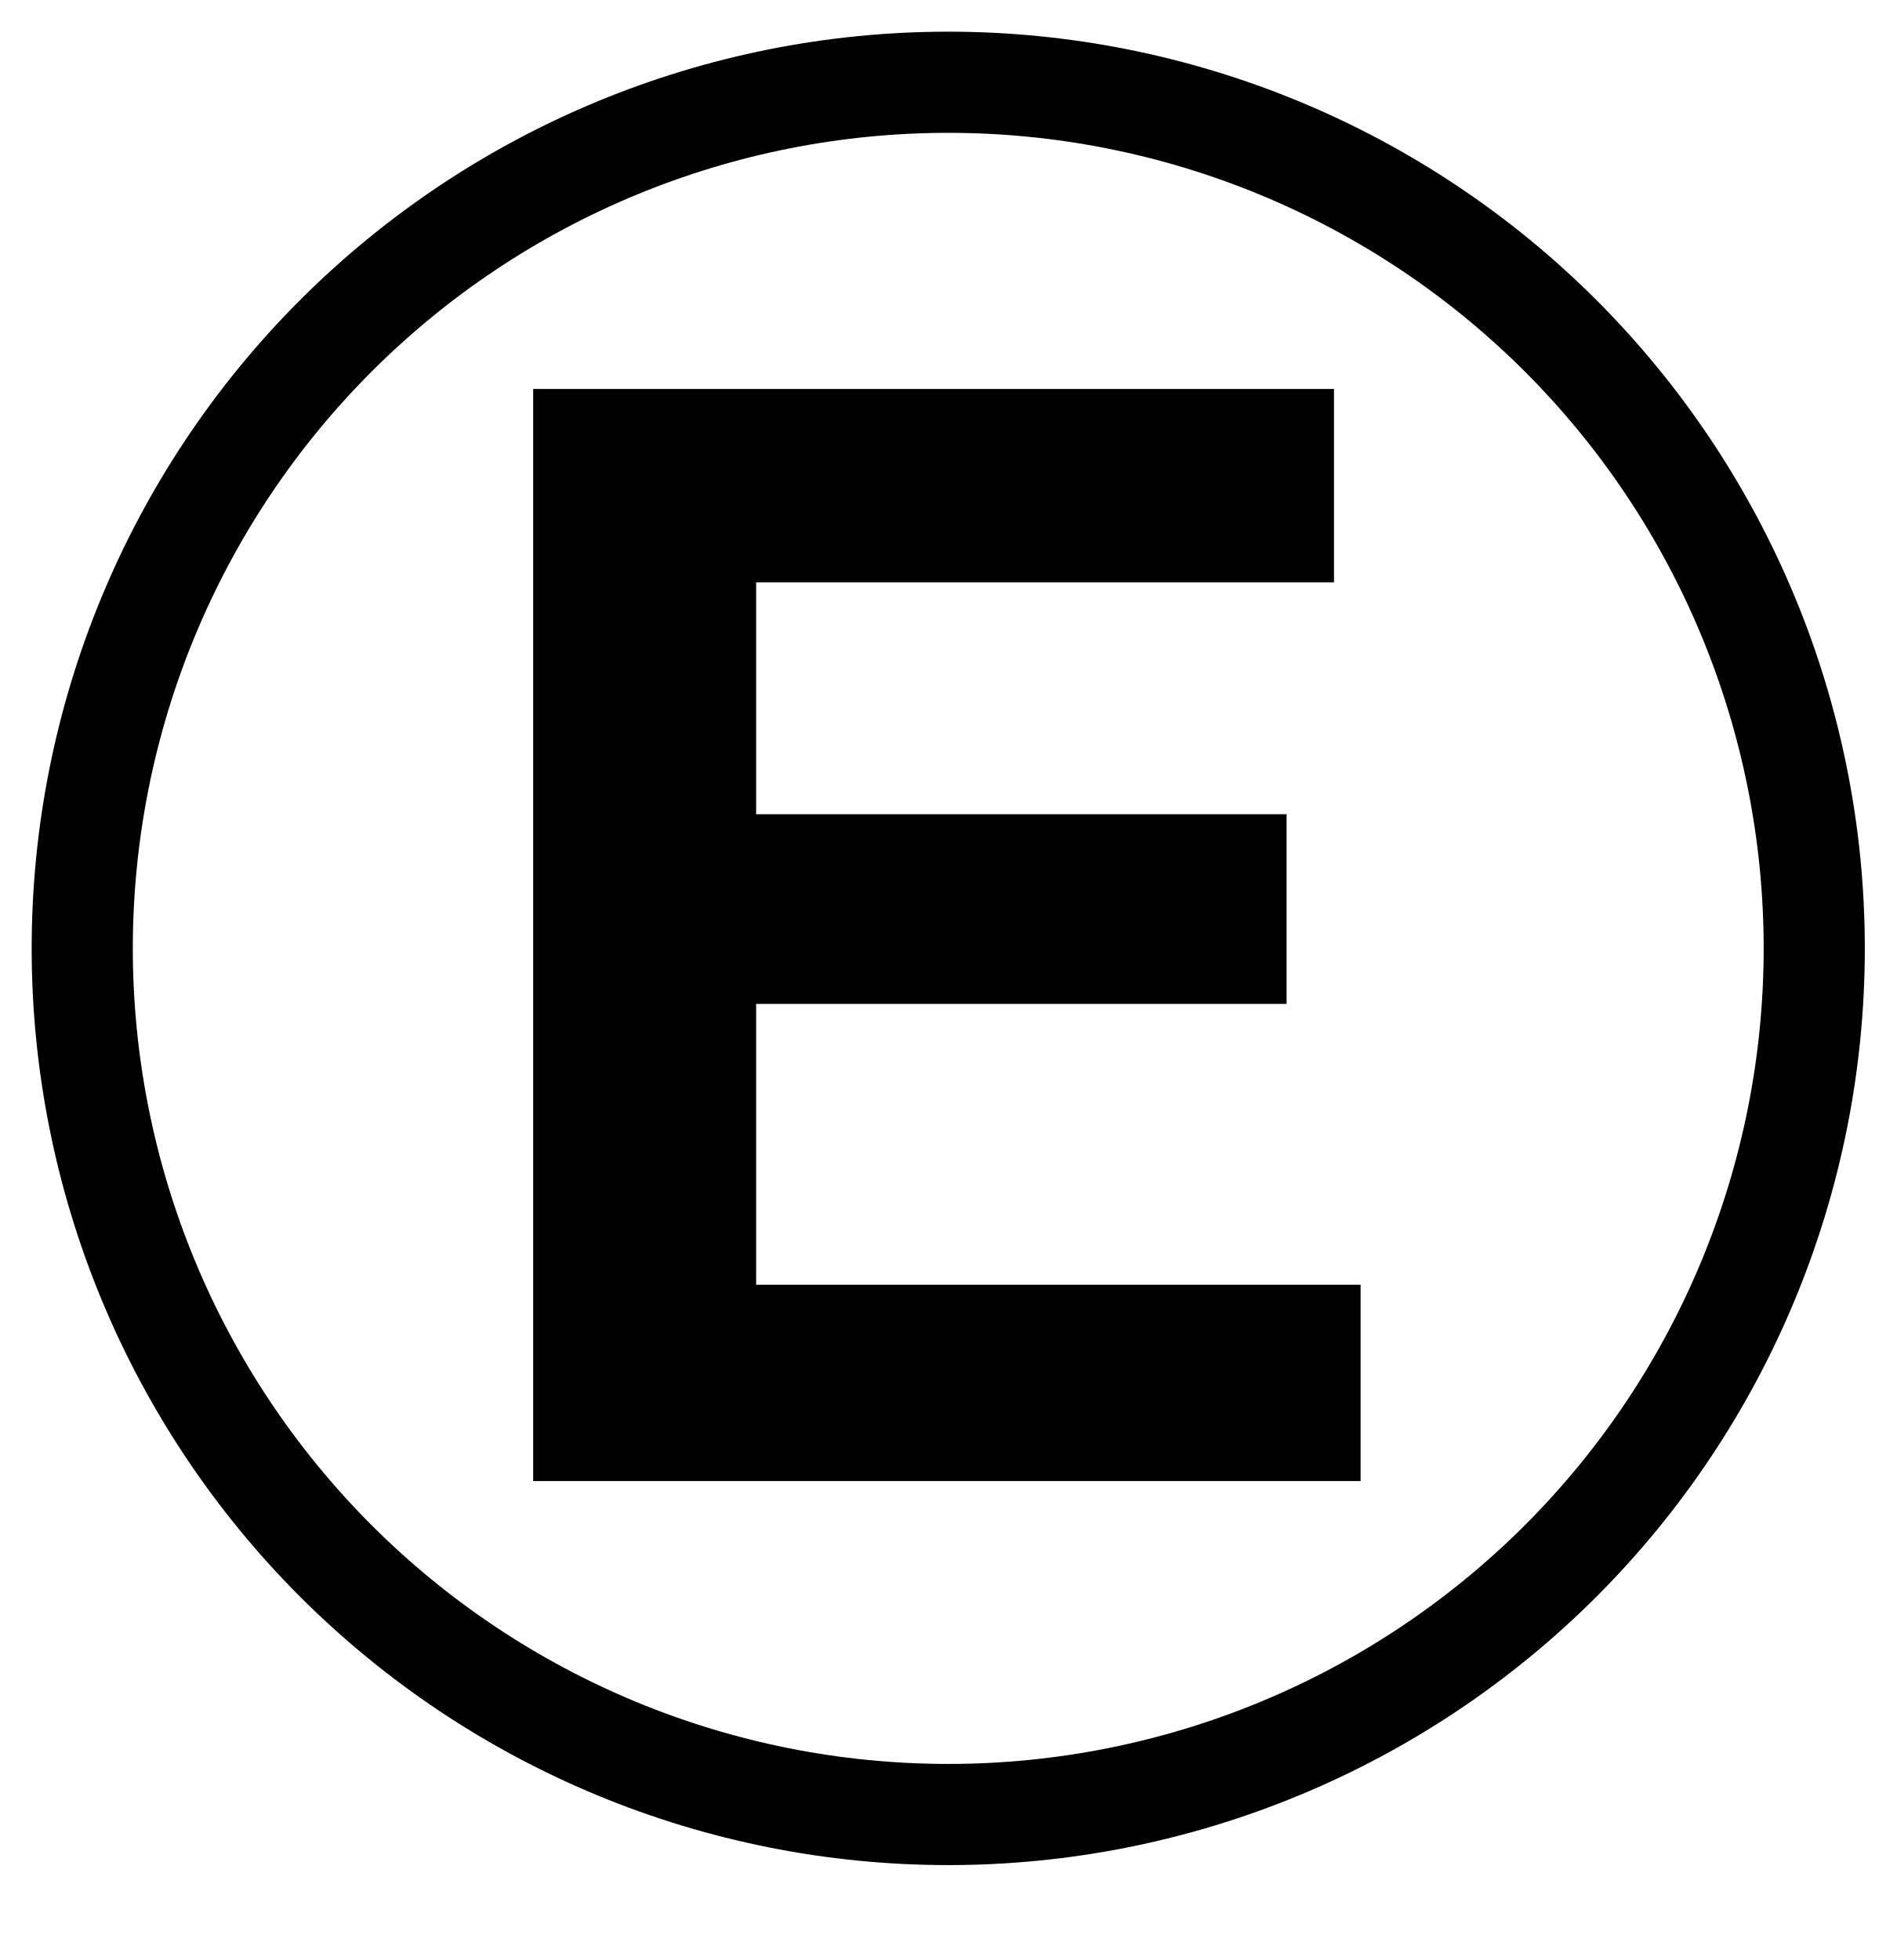
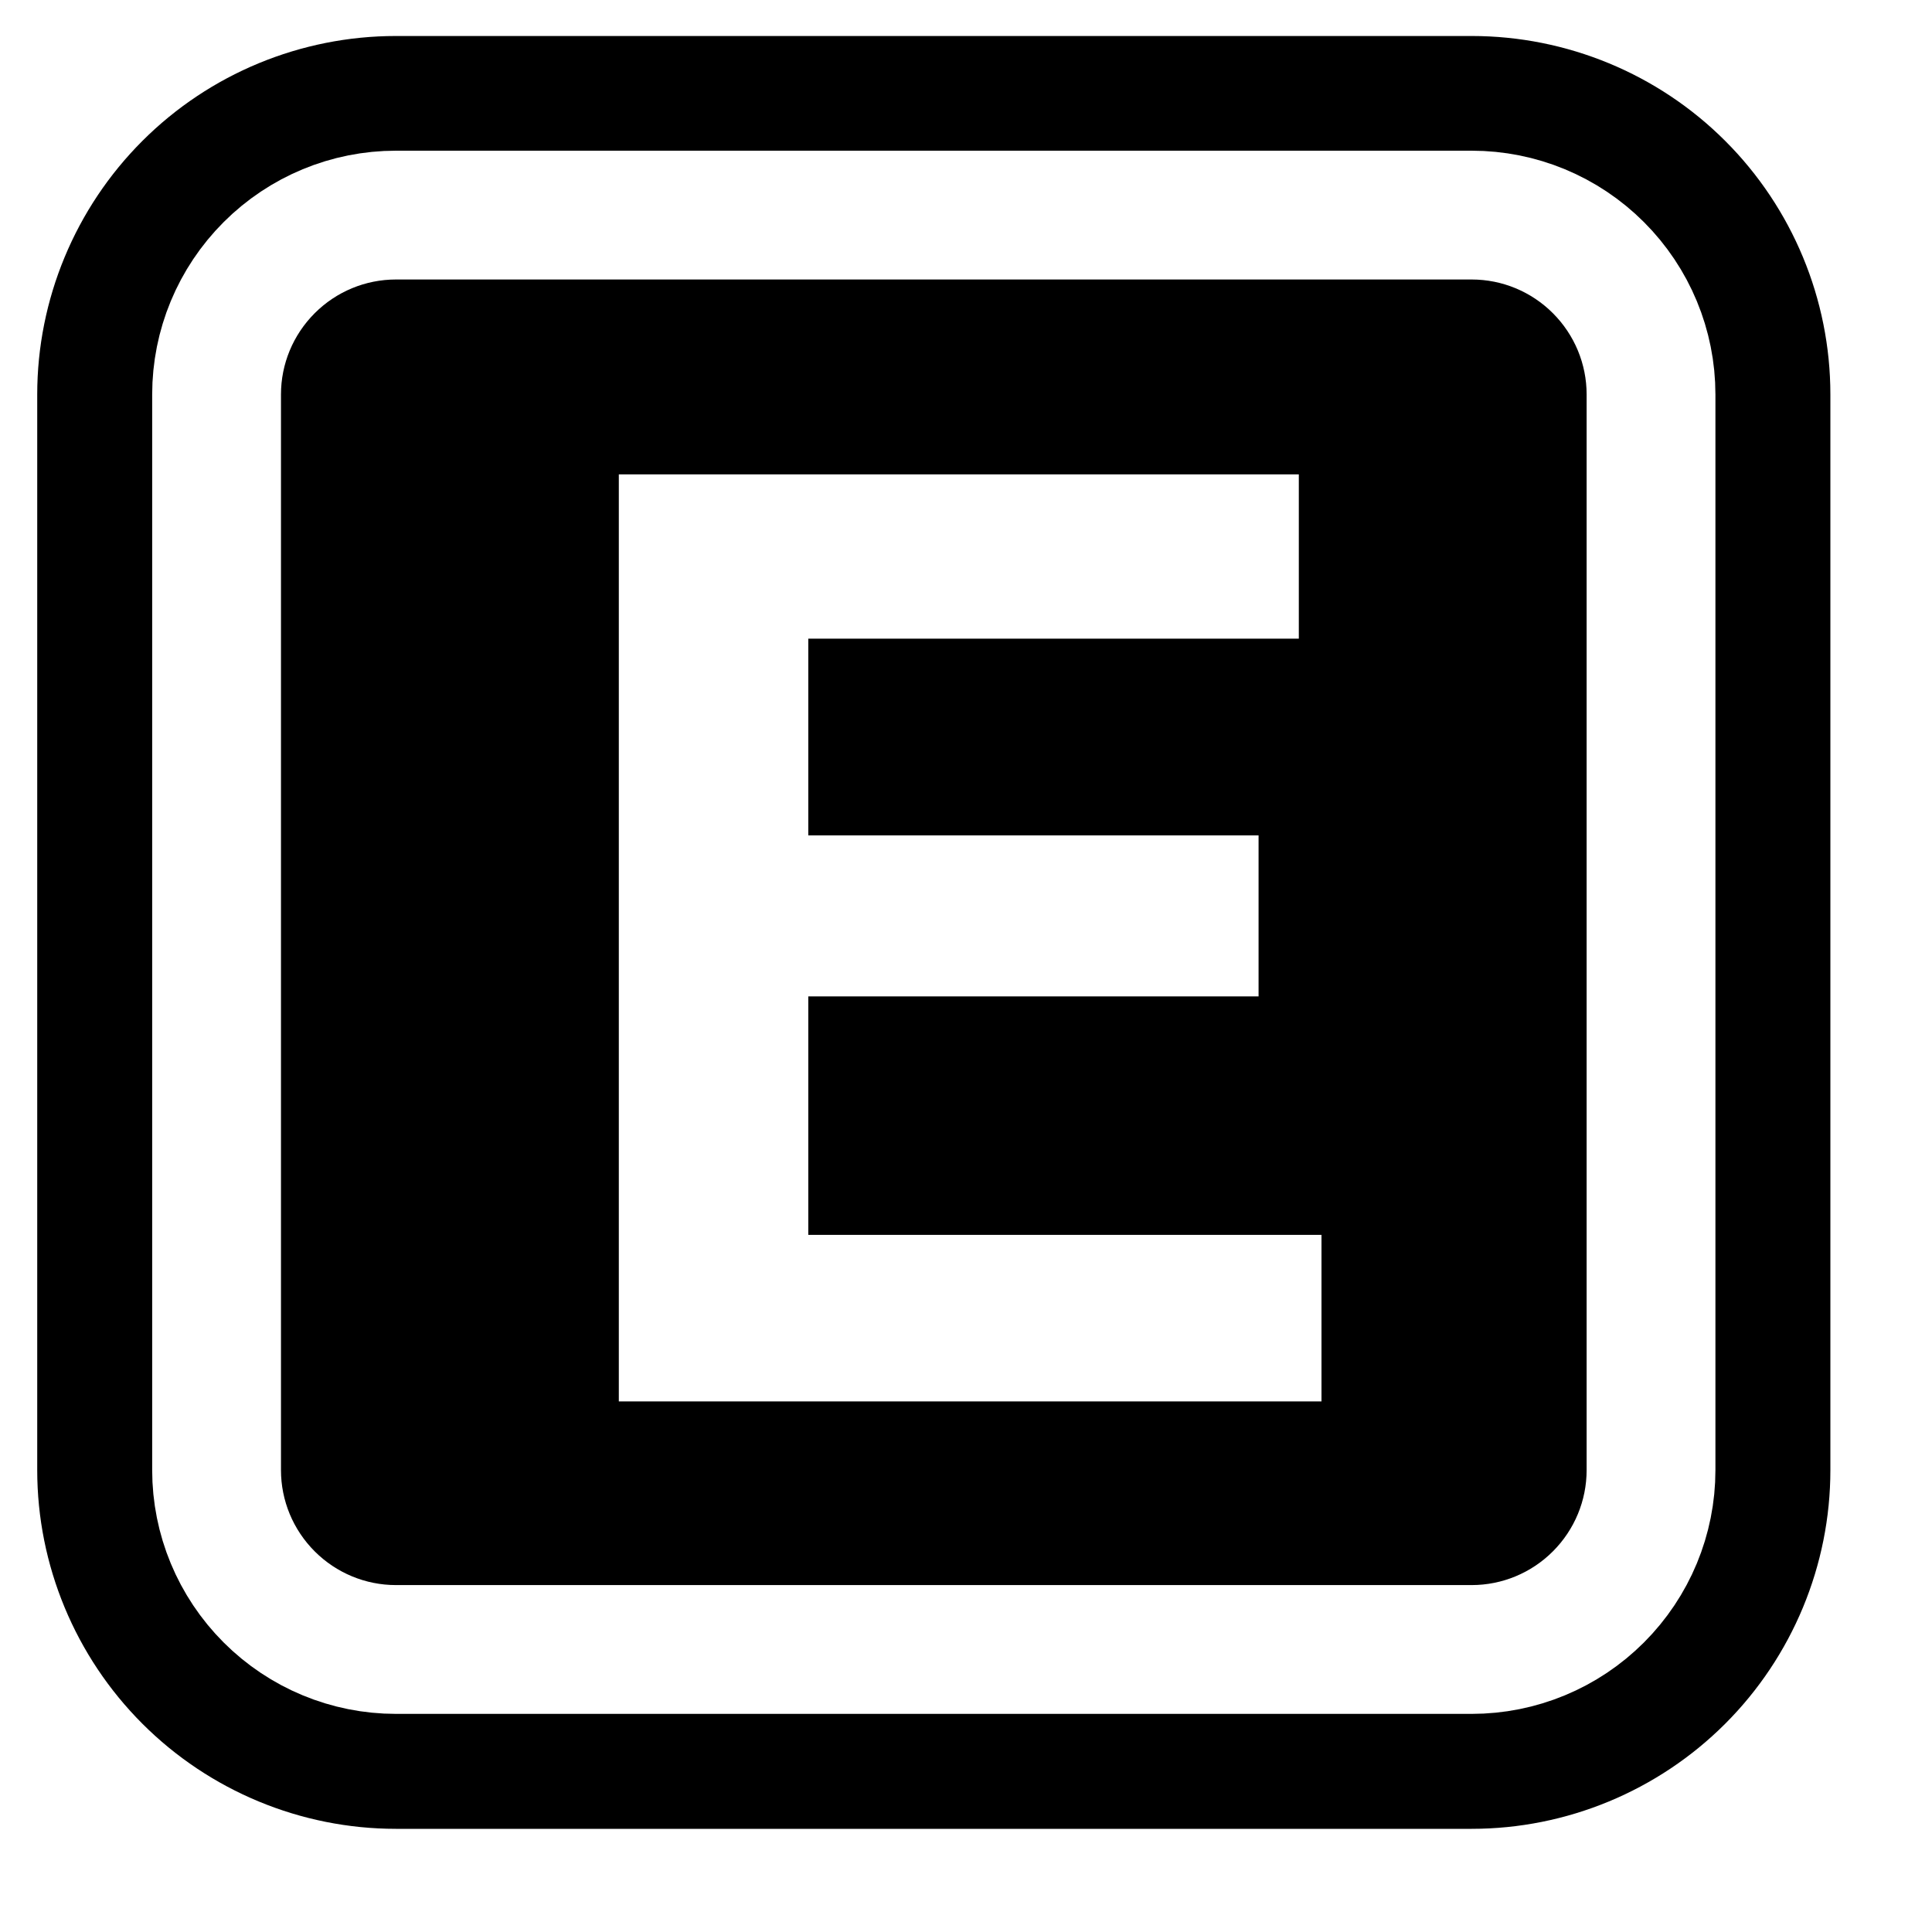
- <svg xmlns="http://www.w3.org/2000/svg" xmlns:xlink="http://www.w3.org/1999/xlink" width="30pt" height="31pt" viewBox="0 0 30 31" version="1.1">
+ <svg xmlns="http://www.w3.org/2000/svg" xmlns:xlink="http://www.w3.org/1999/xlink" width="30pt" height="30pt" viewBox="0 0 30 30" version="1.1">
  <defs>
    <g>
      <symbol overflow="visible" id="glyph0-0">
-         <path style="stroke:none;" d="" />
+         <path style="stroke:none;" d="M 1.504 -14.395 L 13.094 -14.395 L 13.094 0 L 1.504 0 Z M 11.297 -1.797 L 11.297 -12.598 L 3.301 -12.598 L 3.301 -1.797 Z M 11.297 -1.797 " />
      </symbol>
      <symbol overflow="visible" id="glyph0-1">
-         <path style="stroke:none;" d="M 14.602 -14.215 L 5.461 -14.215 L 5.461 -10.547 L 13.852 -10.547 L 13.852 -7.547 L 5.461 -7.547 L 5.461 -3.105 L 15.023 -3.105 L 15.023 0 L 1.934 0 L 1.934 -17.273 L 14.602 -17.273 Z M 14.602 -14.215 " />
+         <path style="stroke:none;" d="M 11.543 -6.289 L 4.551 -6.289 L 4.551 -2.586 L 12.52 -2.586 L 12.52 0 L 1.609 0 L 1.609 -14.395 L 12.168 -14.395 L 12.168 -11.844 L 4.551 -11.844 L 4.551 -8.789 L 11.543 -8.789 Z M 11.543 -6.289 " />
      </symbol>
    </g>
  </defs>
-   <g id="surface29">
-     <path style="fill:none;stroke-width:1.6;stroke-linecap:round;stroke-linejoin:round;stroke:rgb(0%,0%,0%);stroke-opacity:1;stroke-miterlimit:3.239;" d="M 94.699 20 C 94.699 16.367 93.258 12.883 90.688 10.312 C 88.117 7.742 84.633 6.301 81 6.301 C 77.367 6.301 73.883 7.742 71.312 10.312 C 68.742 12.883 67.301 16.367 67.301 20 C 67.301 23.633 68.742 27.117 71.312 29.688 C 73.883 32.258 77.367 33.699 81 33.699 C 84.633 33.699 88.117 32.258 90.688 29.688 C 93.258 27.117 94.699 23.633 94.699 20 Z M 94.699 20 " transform="matrix(1,0,0,1,-66,-5)" />
-     <g style="fill:rgb(0%,0%,0%);fill-opacity:1;">
-       <use xlink:href="#glyph0-1" x="6.5" y="23.425" />
+   <g id="surface30">
+     <path style=" stroke:none;fill-rule:evenodd;fill:rgb(0%,0%,0%);fill-opacity:1;" d="M 6.148 0.559 C 4.672 0.559 3.254 1.145 2.211 2.188 C 1.168 3.23 0.578 4.648 0.578 6.125 L 0.578 22.828 C 0.578 24.305 1.168 25.723 2.211 26.766 C 3.254 27.809 4.672 28.398 6.148 28.398 L 22.852 28.398 C 24.328 28.398 25.746 27.809 26.789 26.766 C 27.832 25.723 28.422 24.305 28.422 22.828 L 28.422 6.125 C 28.422 4.648 27.832 3.23 26.789 2.188 C 25.746 1.145 24.328 0.559 22.852 0.559 Z M 6.148 0.559 " />
+     <path style="fill-rule:evenodd;fill:rgb(0%,0%,0%);fill-opacity:1;stroke-width:2;stroke-linecap:round;stroke-linejoin:round;stroke:rgb(100%,100%,100%);stroke-opacity:1;stroke-miterlimit:3.239;" d="M 72.148 8.34 C 71.41 8.34 70.703 8.633 70.18 9.156 C 69.656 9.68 69.363 10.387 69.363 11.125 L 69.363 27.828 C 69.363 28.566 69.656 29.273 70.18 29.797 C 70.703 30.32 71.41 30.613 72.148 30.613 L 88.852 30.613 C 89.59 30.613 90.297 30.32 90.82 29.797 C 91.344 29.273 91.637 28.566 91.637 27.828 L 91.637 11.125 C 91.637 10.387 91.344 9.68 90.82 9.156 C 90.297 8.633 89.59 8.34 88.852 8.34 Z M 72.148 8.34 " transform="matrix(1,0,0,1,-66,-5)" />
+     <g style="fill:rgb(100%,100%,100%);fill-opacity:1;">
+       <use xlink:href="#glyph0-1" x="8" y="21.761" />
    </g>
  </g>
</svg>
